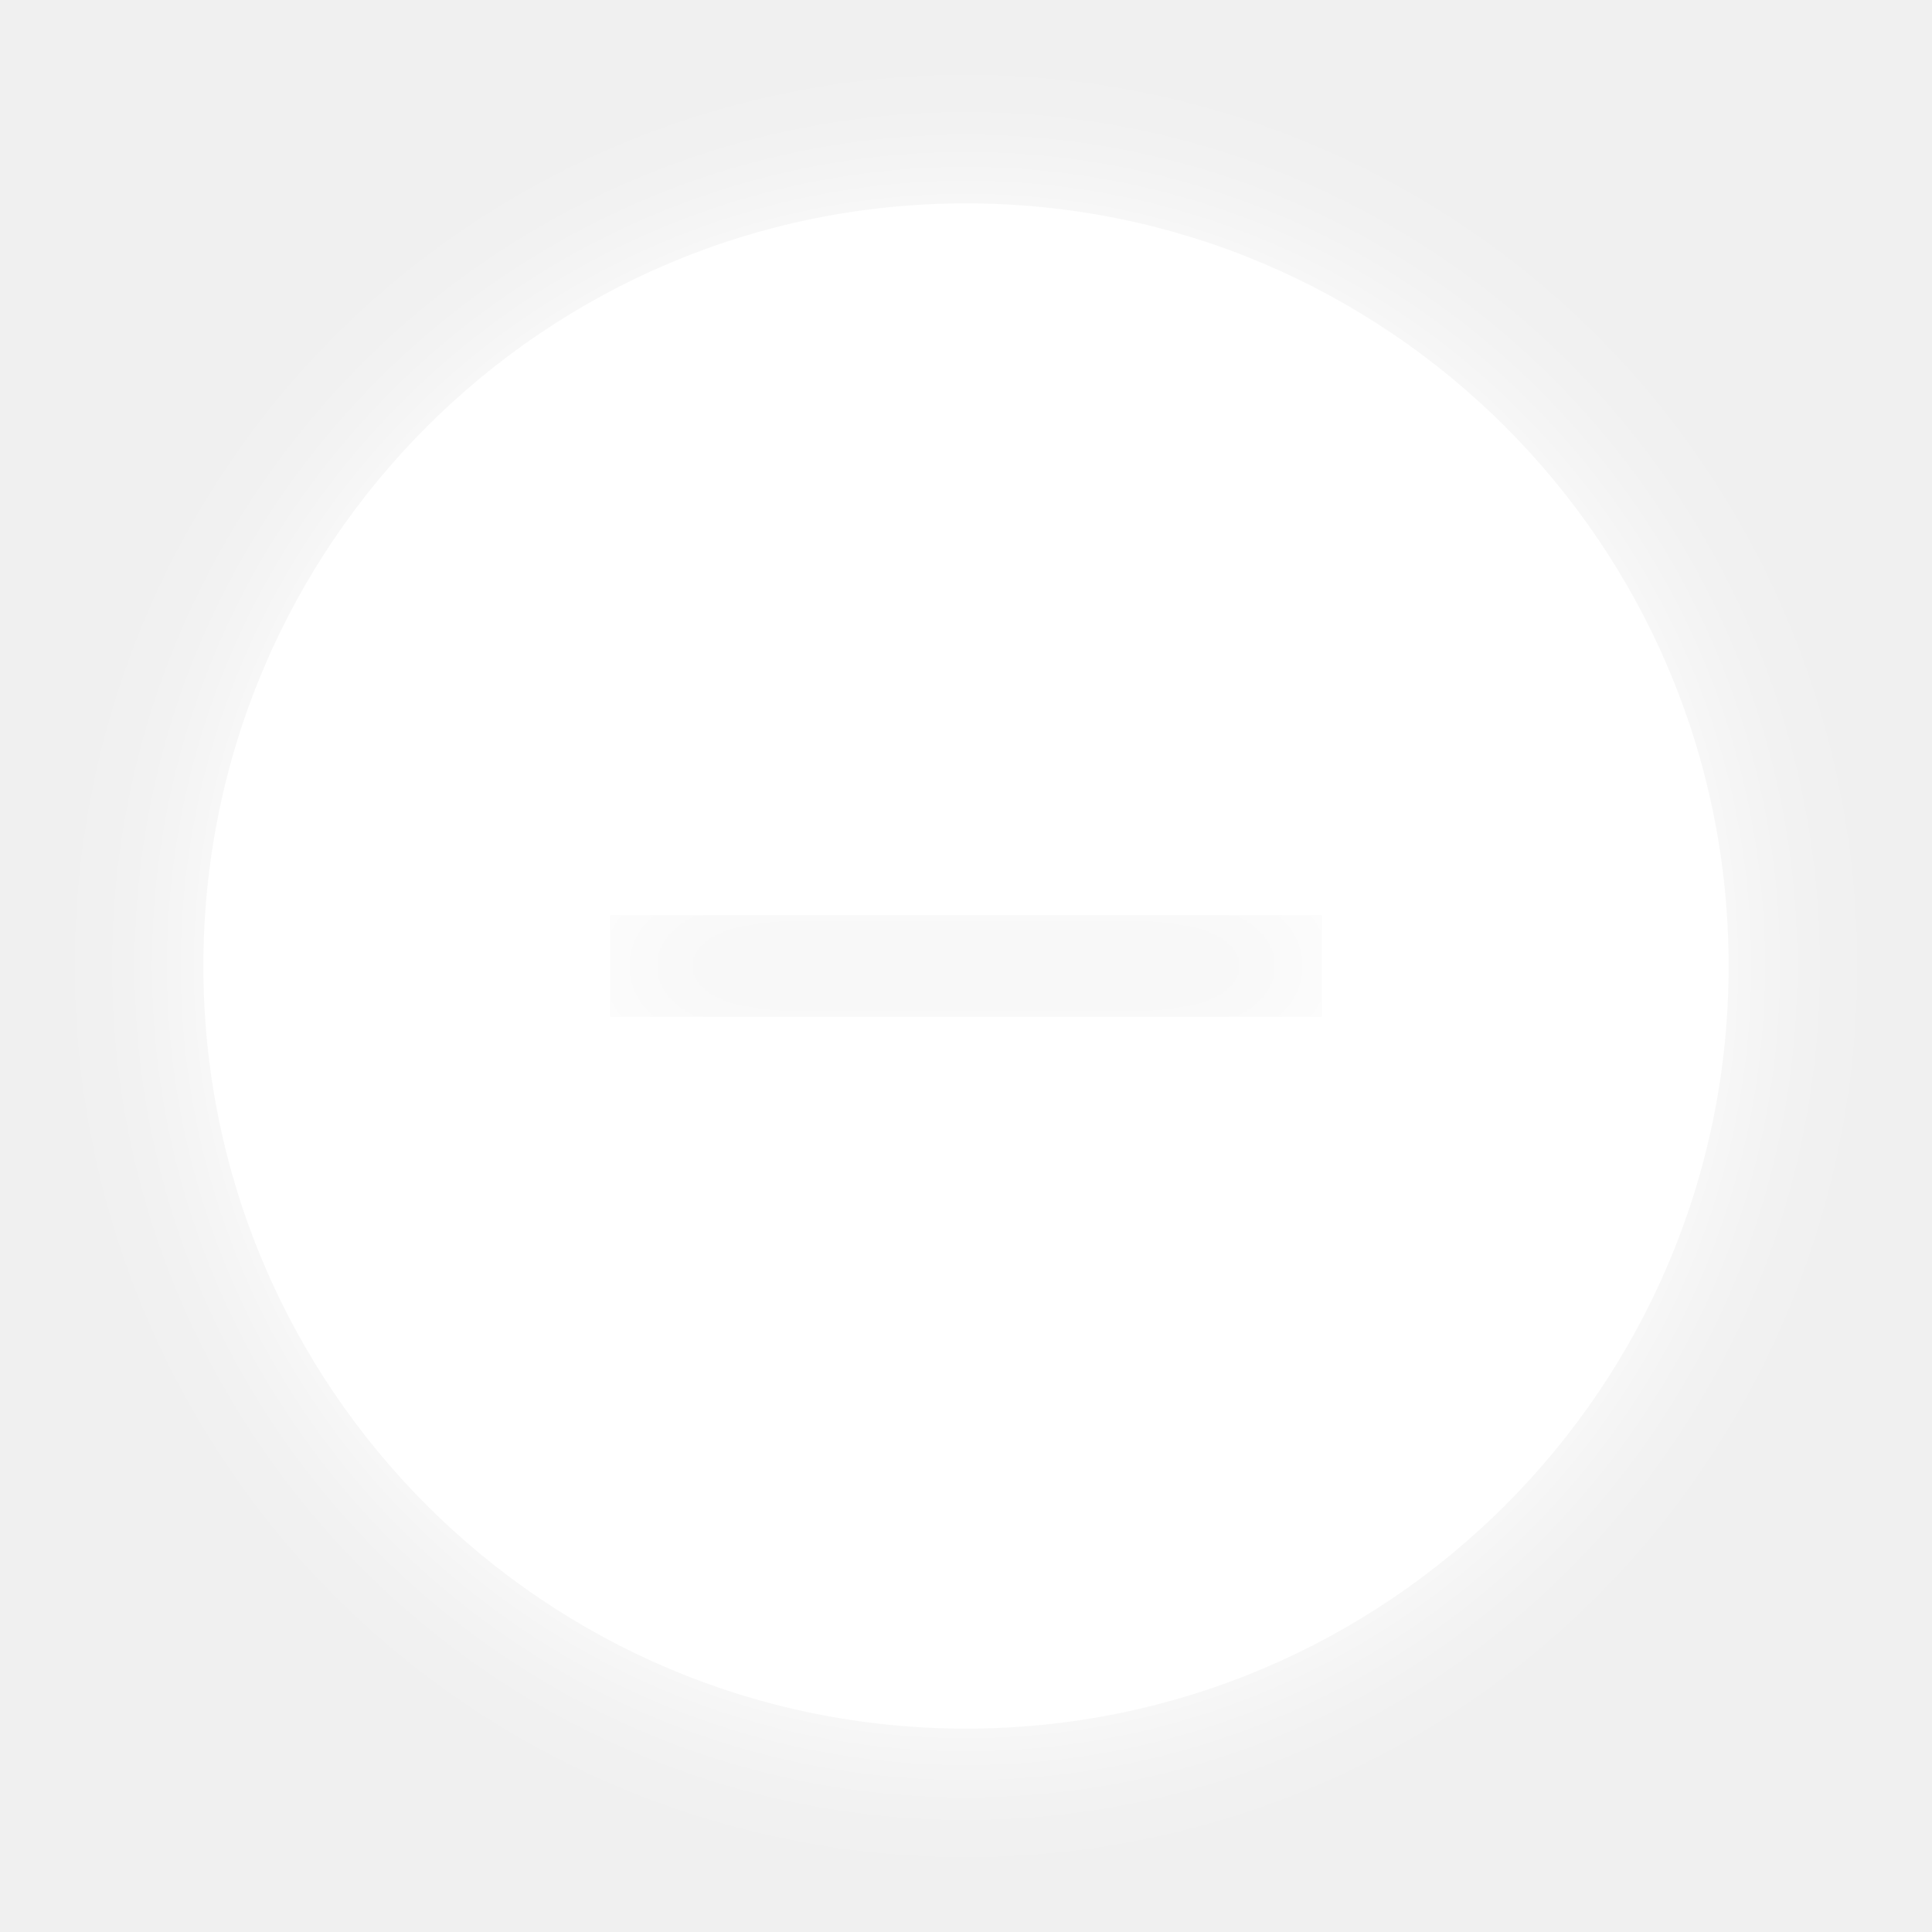
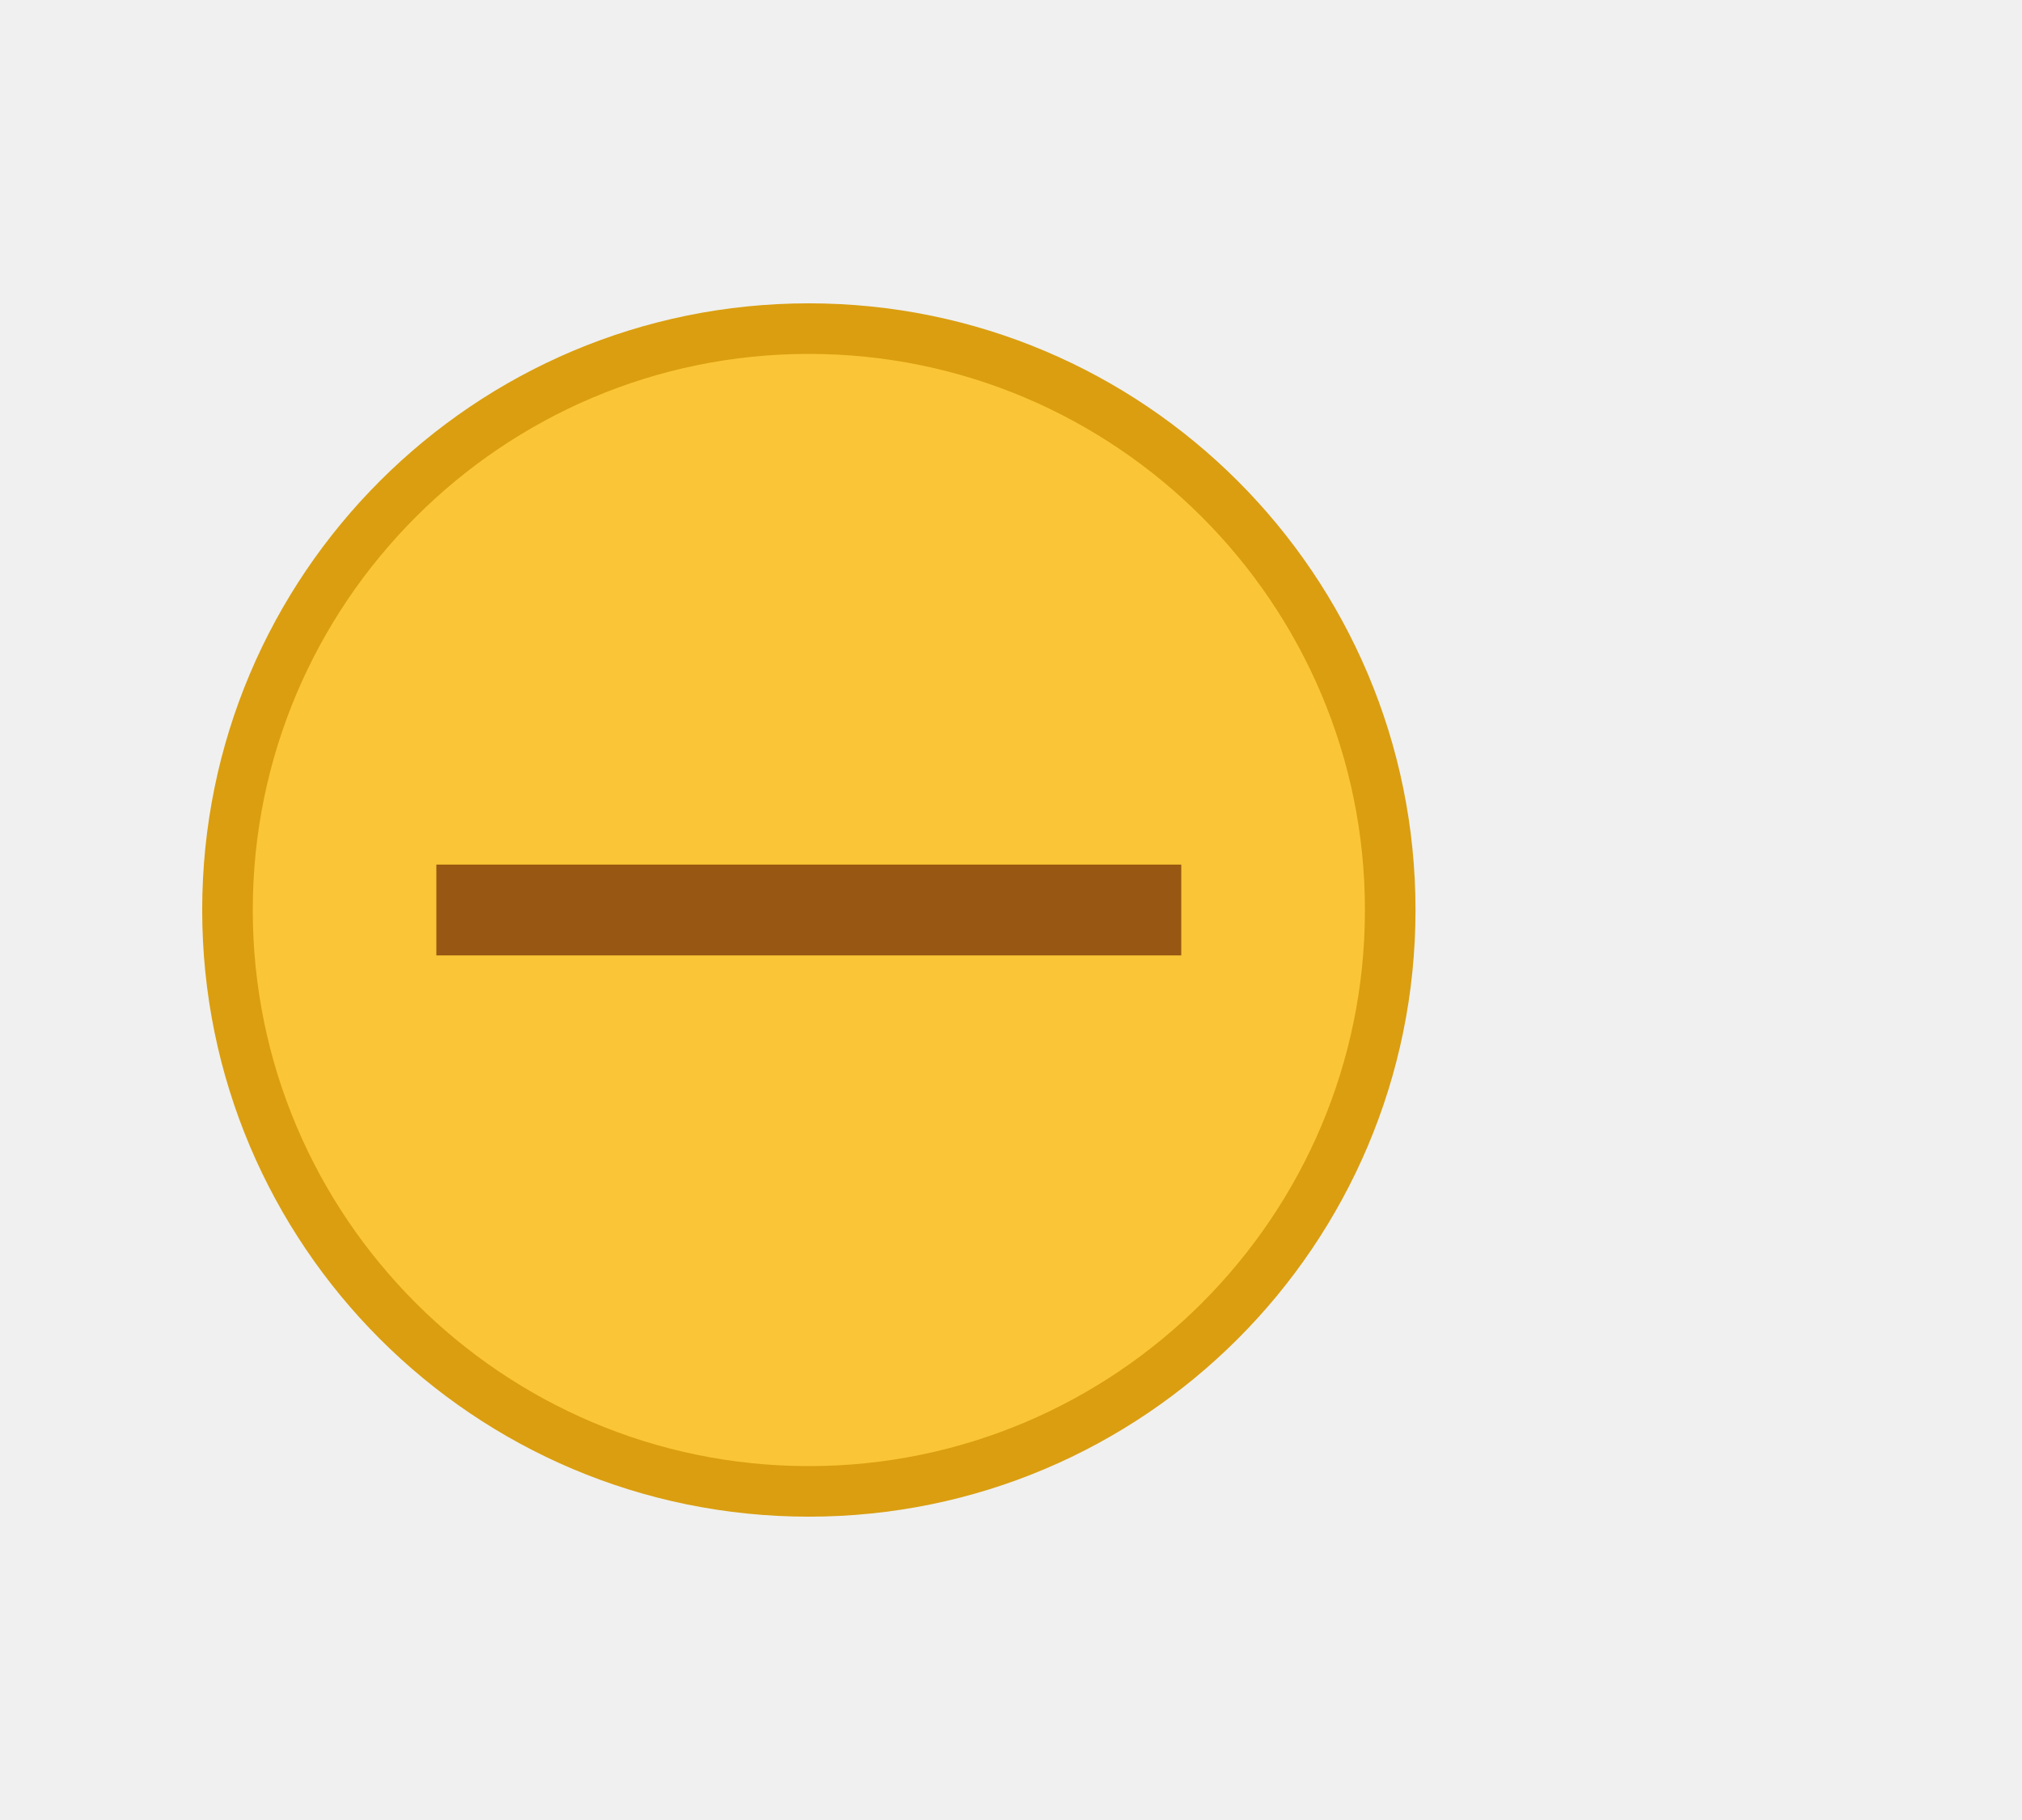
- <svg xmlns="http://www.w3.org/2000/svg" id="svg4486" height="19" viewBox="0 0 19 19" width="19" version="1.1">
-   <defs id="defs4488">
-     <filter id="filter4411" style="color-interpolation-filters:sRGB" height="1.24" width="1.24" y="-.12" x="-.12">
-       <feGaussianBlur id="feGaussianBlur4413" stdDeviation="0.75" />
-     </filter>
-   </defs>
-   <g id="layer1" transform="translate(290.21 -522.86)">
-     <g id="g4265" transform="translate(-289.71 -473)">
-       <path id="path4267" style="color:#000000;fill:#fff" d="m85.5 59.5a7.5 7.5 0 0 0 -7.5 7.5 7.5 7.5 0 0 0 7.5 7.5 7.5 7.5 0 0 0 7.5 -7.5 7.5 7.5 0 0 0 -7.5 -7.5zm-3.5 7h7v1h-7v-1z" transform="translate(-76.5 938.36)" />
-       <rect id="rect4269" style="color:#000000;fill:none" height="19" width="19" y="995.86" x="-0.5" />
-       <path id="path4409" d="m85.5 59.5a7.5 7.5 0 0 0 -7.5 7.5 7.5 7.5 0 0 0 7.5 7.5 7.5 7.5 0 0 0 7.5 -7.5 7.5 7.5 0 0 0 -7.5 -7.5zm-3.5 7h7v1h-7v-1z" style="color:#000000;filter:url(#filter4411);fill:#fff" transform="translate(-76.5 938.36)" />
-     </g>
-   </g>
+ <svg xmlns="http://www.w3.org/2000/svg" width="20px" height="18px" viewBox="0 0 20 18">
+   <path fill="#FAC536" d="M8,14.75c-3.17,0-5.75-2.579-5.75-5.75S4.83,3.25,8,3.25c3.171,0,5.751,2.58,5.751,5.75S11.171,14.75,8,14.75z" />
+   <path fill="#DA9E10" d="M8,3.5c3.033,0,5.501,2.467,5.501,5.5S11.033,14.5,8,14.5c-3.033,0-5.5-2.467-5.5-5.5S4.967,3.5,8,3.5M8,3C4.687,3,2,5.686,2,9c0,3.313,2.687,6,6,6s6.001-2.688,6.001-6C14.001,5.686,11.313,3,8,3L8,3z" />
+   <rect x="4.316" y="8.551" fill="#985712" width="7.368" height="0.898" />
</svg>
